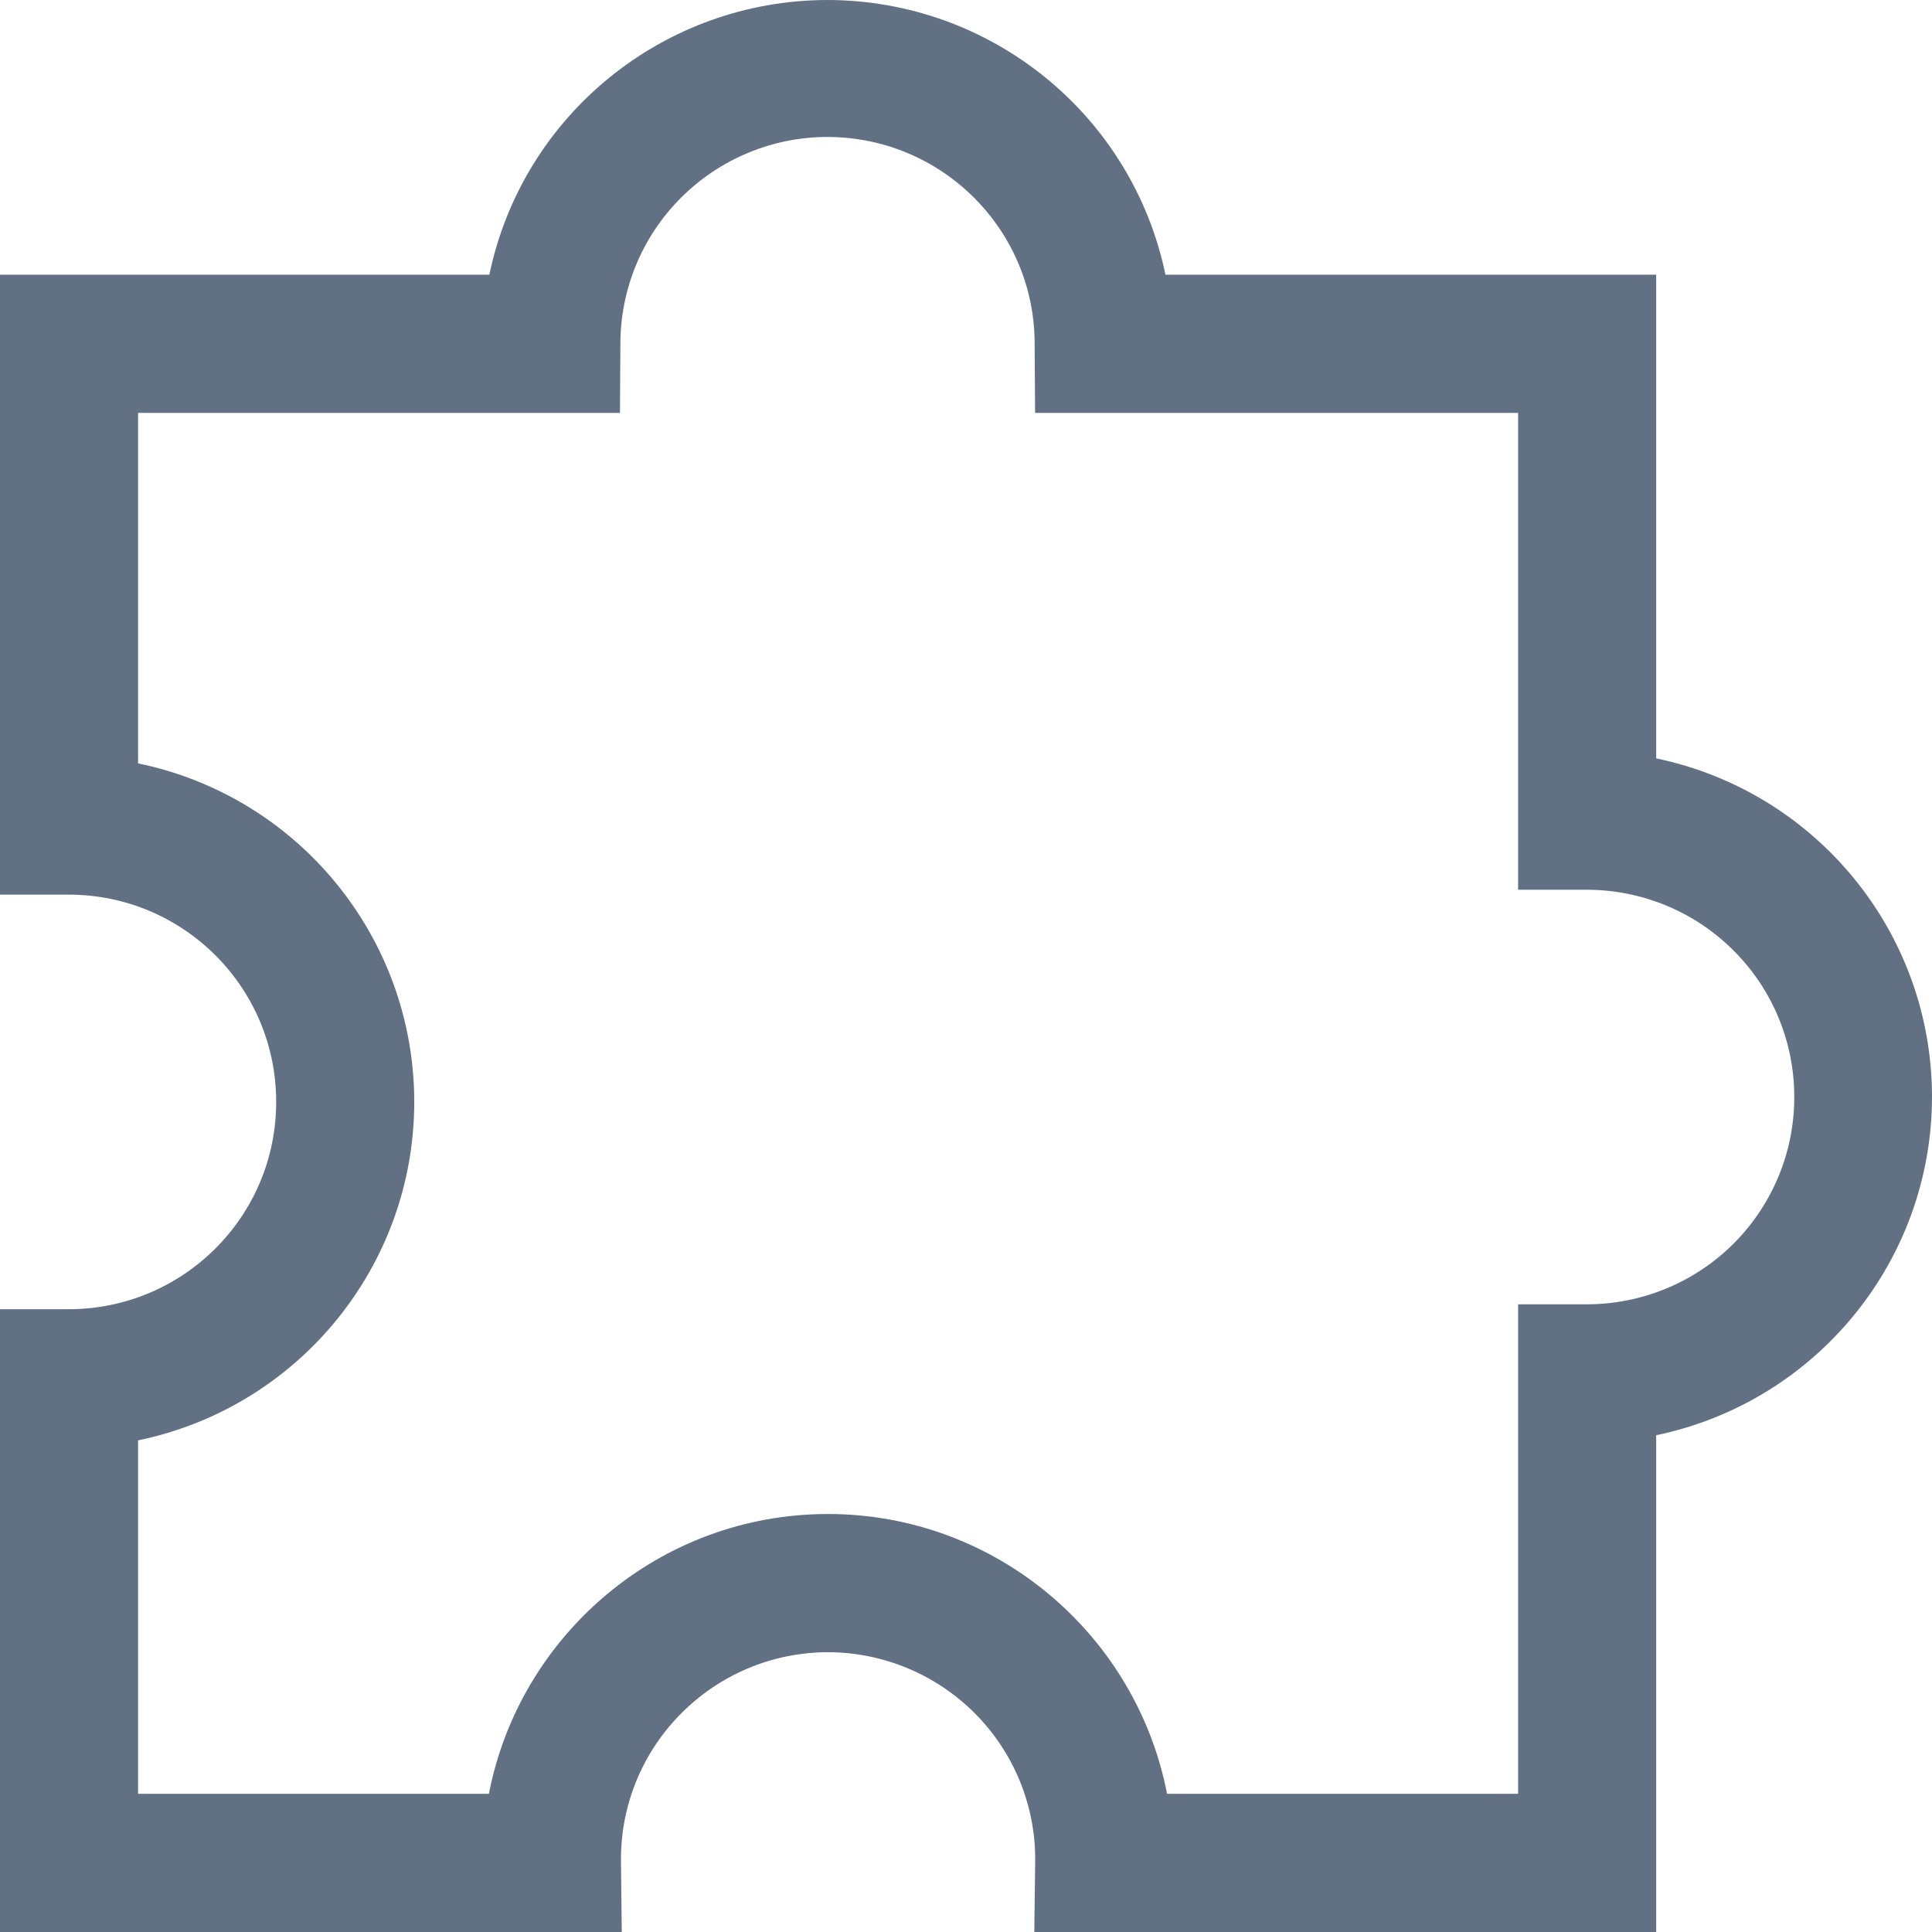
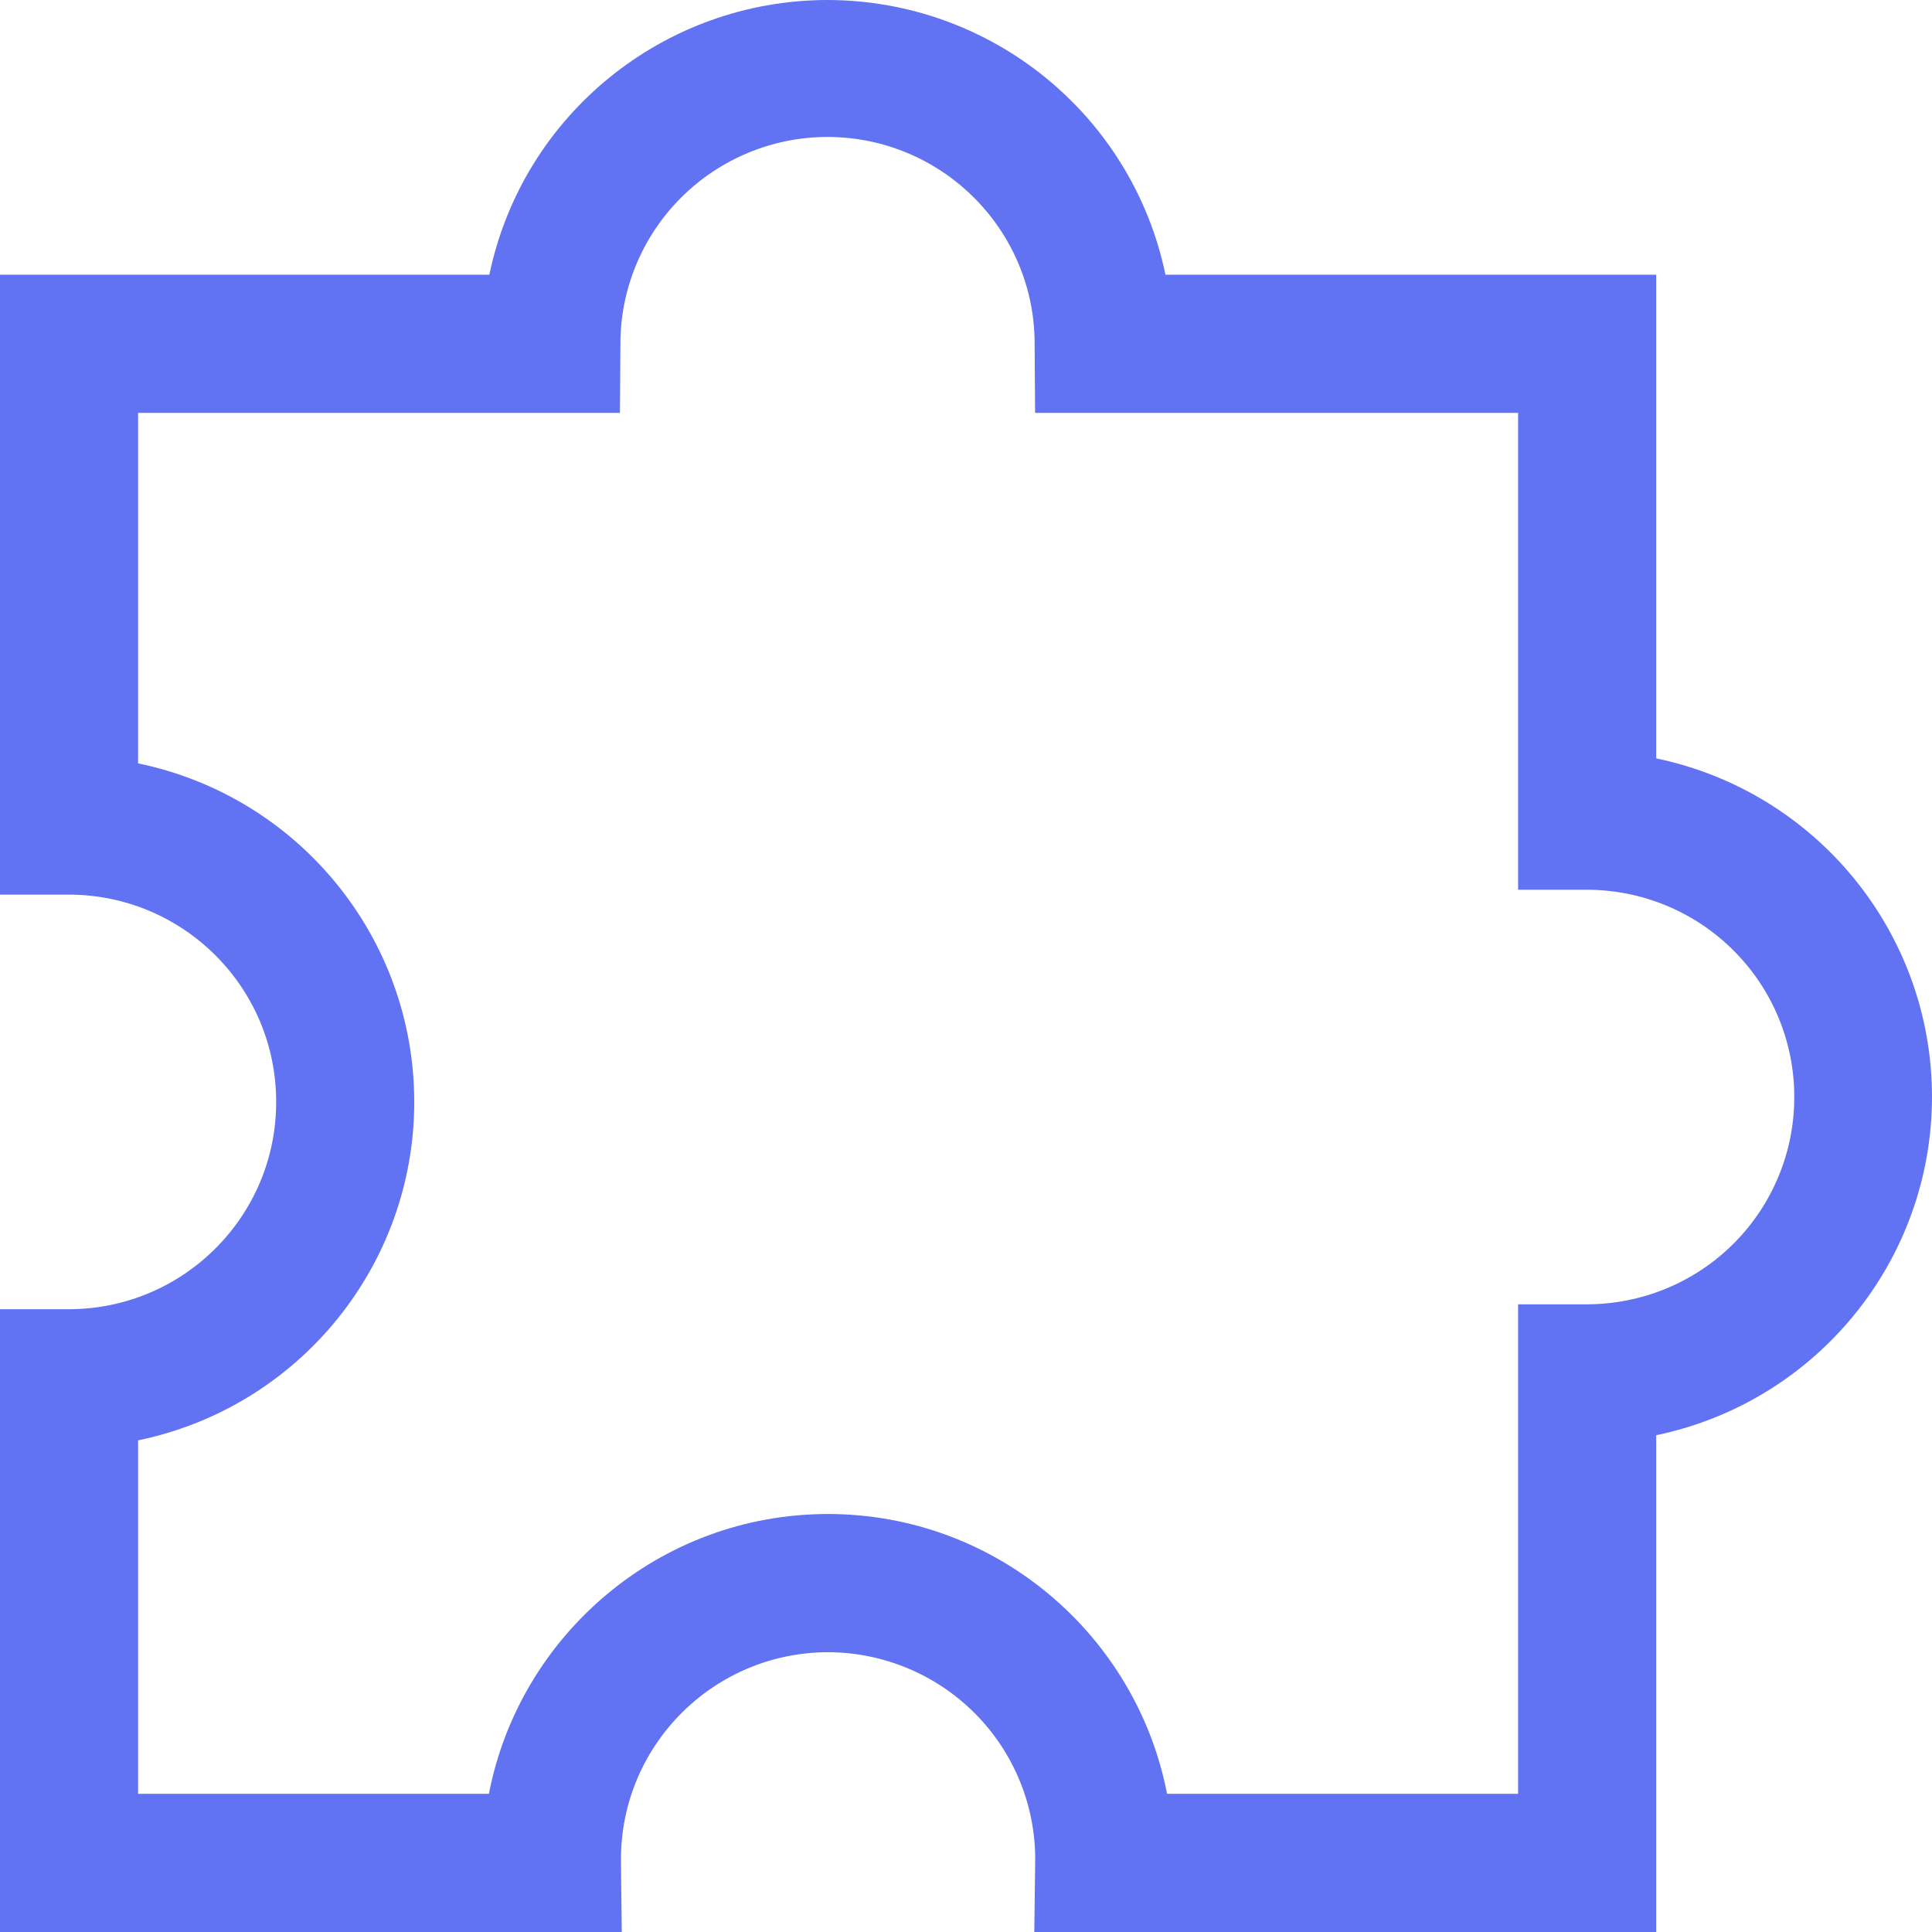
<svg xmlns="http://www.w3.org/2000/svg" width="17px" height="17px" viewBox="0 0 17 17" version="1.1">
  <g id="Bucket-List" stroke="none" stroke-width="1" fill="none" fill-rule="evenodd">
-     <g id="Files" transform="translate(-492, -252)" fill="#617083" fill-rule="nonzero">
+     <g id="Files" transform="translate(-492, -252)" fill="#6172F3" fill-rule="nonzero">
      <path d="M506.573,269 L501.101,269 L501.109,268.362 C501.11,267.88 500.918,267.416 500.576,267.074 C500.234,266.732 499.77,266.539 499.286,266.538 C498.278,266.54 497.463,267.357 497.464,268.362 L497.464,268.385 L497.471,269 L492,269 L492,263.52 L492.608,263.52 C493.615,263.518 494.431,262.701 494.43,261.696 C494.431,260.691 493.616,259.874 492.608,259.872 L492,259.872 L492,254.417 L496.306,254.417 C496.599,253.011 497.84,252.002 499.281,252 C500.721,252.002 501.962,253.01 502.255,254.417 L506.573,254.417 L506.573,258.673 C507.986,258.968 508.999,260.21 509,261.651 C508.999,263.091 507.986,264.334 506.573,264.629 L506.573,269 Z M502.269,267.784 L505.358,267.784 L505.358,263.477 L505.965,263.477 C506.449,263.476 506.913,263.284 507.255,262.942 C507.597,262.599 507.789,262.136 507.788,261.653 C507.789,261.17 507.597,260.707 507.255,260.365 C506.913,260.022 506.449,259.83 505.965,259.829 L505.358,259.829 L505.358,255.633 L501.108,255.633 L501.104,255.029 C501.106,254.023 500.29,253.207 499.282,253.205 C498.798,253.205 498.334,253.398 497.992,253.74 C497.65,254.082 497.458,254.546 497.459,255.029 L497.455,255.633 L493.215,255.633 L493.215,258.717 C494.63,259.01 495.645,260.254 495.645,261.696 C495.645,263.137 494.63,264.381 493.215,264.674 L493.215,267.784 L496.302,267.784 C496.573,266.383 497.808,265.322 499.285,265.322 C500.762,265.322 501.998,266.383 502.269,267.784 L502.269,267.784 Z" id="shape" />
    </g>
  </g>
</svg>
